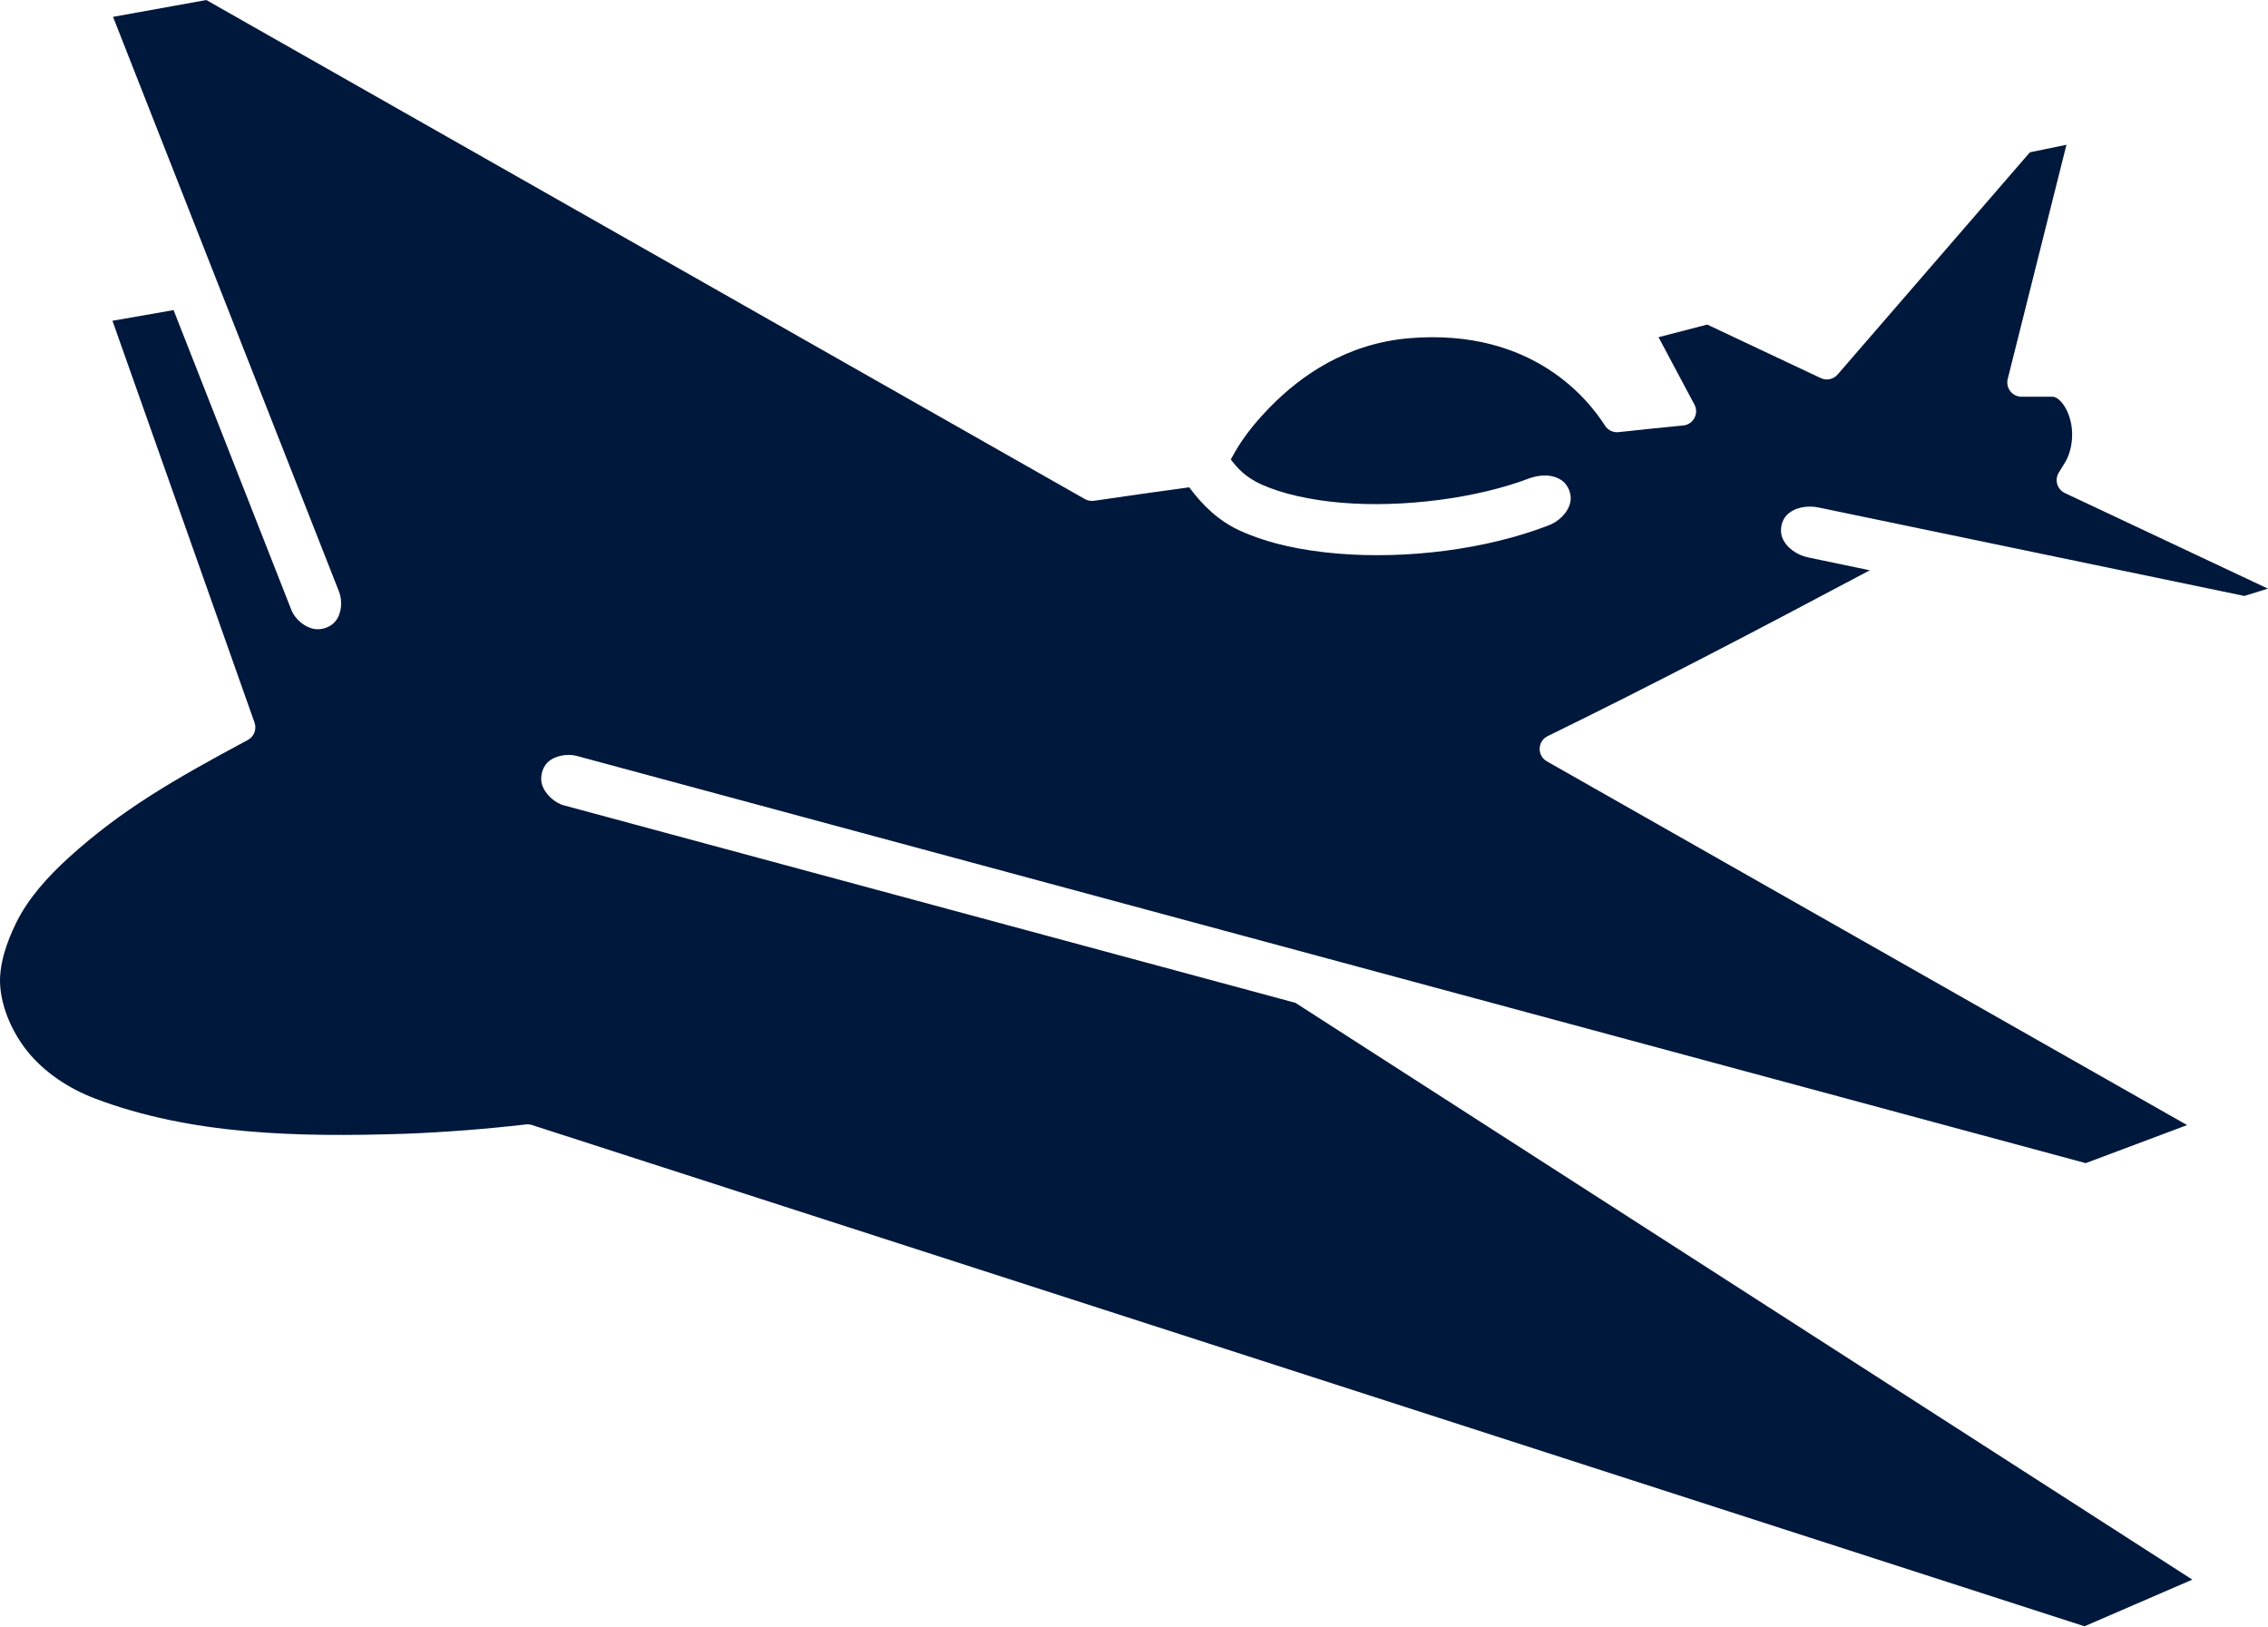
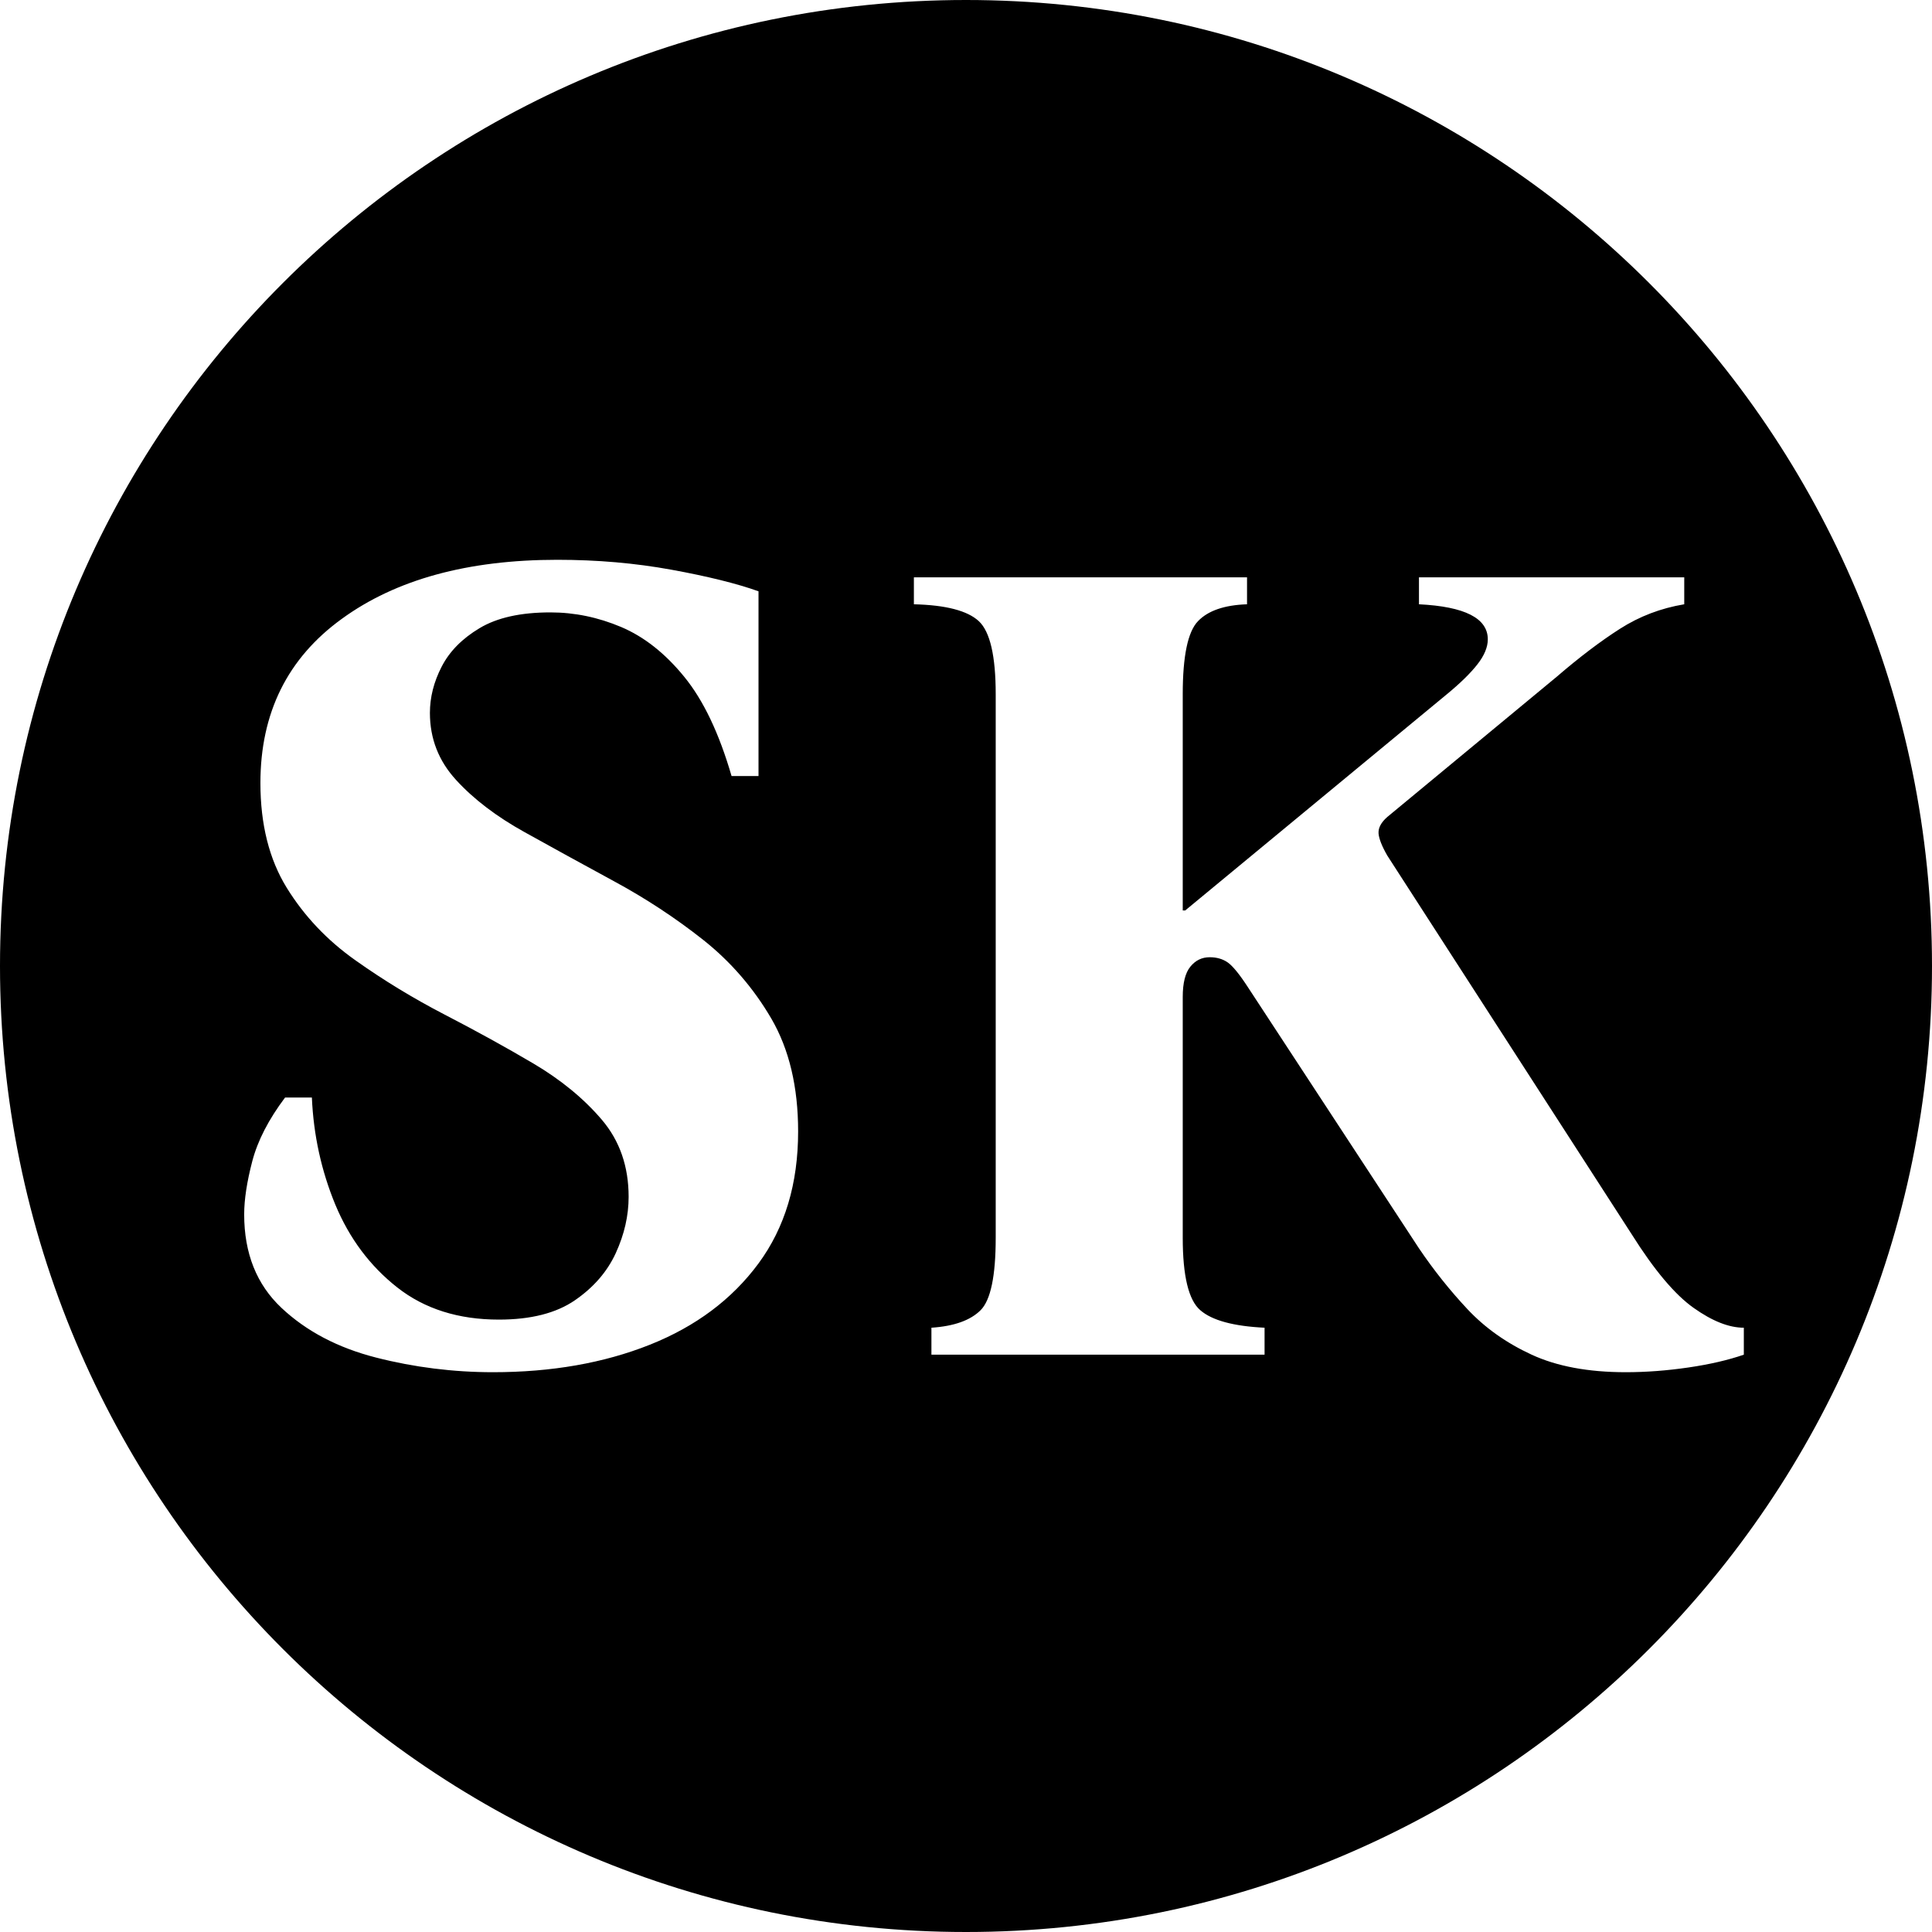
- <svg xmlns="http://www.w3.org/2000/svg" width="31.657mm" height="22.693mm" viewBox="0 0 31.657 22.693" version="1.1" id="svg1" xml:space="preserve">
-   <defs id="defs1" />
-   <g id="layer1" transform="translate(-387.3732,-103.9437)">
-     <path id="path325" style="fill:#00183c;stroke-width:0.593;stroke-linecap:round;stroke-linejoin:round" d="m 390.253,103.944 -1.302,0.235 3.152,8.015 c 0.052,0.126 0.042,0.302 -0.042,0.412 -0.063,0.084 -0.189,0.132 -0.293,0.116 -0.139,-0.021 -0.275,-0.134 -0.328,-0.267 l -1.644,-4.184 -0.853,0.149 1.983,5.608 c 0.033,0.093 -0.007,0.196 -0.094,0.242 -1.034,0.554 -1.767,0.977 -2.5,1.642 -0.295,0.268 -0.564,0.568 -0.73,0.903 -0.143,0.289 -0.247,0.605 -0.226,0.889 0.024,0.318 0.173,0.653 0.381,0.912 0.233,0.29 0.576,0.518 0.936,0.655 1.344,0.51 2.82,0.543 4.341,0.494 0.561,-0.022 1.122,-0.066 1.681,-0.13 0.028,-0.003 0.057,-5.8e-4 0.083,0.008 l 21.671,6.995 1.505,-0.651 -12.519,-8.049 -10.212,-2.756 c -0.128,-0.034 -0.268,-0.16 -0.306,-0.297 -0.028,-0.101 0.005,-0.231 0.081,-0.304 0.102,-0.096 0.282,-0.124 0.411,-0.087 l 21.057,5.681 1.415,-0.531 -8.936,-5.076 c -0.14,-0.079 -0.133,-0.282 0.011,-0.352 1.439,-0.703 2.874,-1.452 4.496,-2.314 l -0.853,-0.178 c -0.162,-0.032 -0.317,-0.138 -0.371,-0.284 -0.036,-0.098 -0.009,-0.232 0.064,-0.307 0.108,-0.111 0.292,-0.141 0.452,-0.106 l 5.936,1.233 0.329,-0.102 -2.834,-1.334 c -0.107,-0.05 -0.147,-0.182 -0.086,-0.283 l 0.092,-0.151 c 0.065,-0.106 0.111,-0.288 0.091,-0.469 -0.016,-0.152 -0.075,-0.28 -0.134,-0.352 -0.062,-0.075 -0.105,-0.089 -0.14,-0.089 h -0.428 c -0.129,-2.9e-4 -0.224,-0.122 -0.193,-0.247 l 0.82,-3.269 -0.51,0.105 -2.684,3.101 c -0.058,0.068 -0.154,0.088 -0.235,0.05 l -1.585,-0.747 -0.68,0.176 0.501,0.94 c 0.067,0.125 -0.015,0.279 -0.156,0.292 -0.789,0.077 -0.194,0.02 -0.904,0.093 -0.075,0.008 -0.147,-0.027 -0.188,-0.09 -0.215,-0.338 -0.992,-1.363 -2.727,-1.221 -0.873,0.072 -1.512,0.516 -1.95,0.963 -0.346,0.353 -0.475,0.6 -0.546,0.729 0.093,0.125 0.208,0.249 0.425,0.348 0.289,0.131 0.682,0.219 1.115,0.256 0.866,0.073 1.898,-0.062 2.628,-0.341 0.166,-0.058 0.337,-0.056 0.461,0.037 0.083,0.062 0.132,0.19 0.111,0.292 -0.03,0.151 -0.167,0.281 -0.319,0.334 -0.86,0.329 -1.958,0.47 -2.94,0.387 -0.491,-0.042 -0.955,-0.139 -1.349,-0.317 -0.298,-0.135 -0.527,-0.355 -0.712,-0.607 -0.444,0.061 -0.887,0.122 -1.329,0.188 -0.044,0.006 -0.089,-0.002 -0.128,-0.024 z" />
+ <svg xmlns="http://www.w3.org/2000/svg" width="119" height="119" id="screenshot-0b1dd604-b461-80cd-8007-3b445cc810da" viewBox="0 0 119 119" fill="none" version="1.1">
+   <g id="shape-0b1dd604-b461-80cd-8007-3b445cc810da" rx="0" ry="0">
+     <g id="shape-0b1dd604-b461-80cd-8007-3b441210e1da">
+       <g class="fills" id="fills-0b1dd604-b461-80cd-8007-3b441210e1da">
+         <ellipse cx="59.5" cy="59.5" rx="59.5" ry="59.5" transform="matrix(1, 0, 0, 1, 0, 0)" style="fill: rgb(0, 0, 0); fill-opacity: 1;" />
+       </g>
+     </g>
+     <g id="shape-0b1dd604-b461-80cd-8007-3b45457901dd" style="opacity: 1;">
+       <g class="fills" id="fills-0b1dd604-b461-80cd-8007-3b45457901dd">
+         <path d="M30.37,84.52L30.37,84.52C27.923,84.52,25.523,84.22,23.17,83.62C20.817,83.02,18.873,82,17.34,80.56C15.807,79.12,15.04,77.2,15.04,74.8L15.04,74.8C15.04,73.887,15.207,72.793,15.54,71.52C15.873,70.253,16.547,68.947,17.56,67.6L17.56,67.6L19.21,67.6C19.31,69.907,19.79,72.104,20.65,74.19C21.517,76.277,22.79,77.98,24.47,79.3C26.15,80.62,28.237,81.28,30.73,81.28L30.73,81.28C32.697,81.28,34.257,80.883,35.41,80.09C36.563,79.297,37.403,78.327,37.93,77.18C38.457,76.027,38.72,74.874,38.72,73.72L38.72,73.72C38.72,71.847,38.17,70.263,37.07,68.97C35.963,67.67,34.56,66.517,32.86,65.51C31.153,64.503,29.327,63.497,27.38,62.49C25.44,61.483,23.607,60.367,21.88,59.14C20.147,57.914,18.74,56.427,17.66,54.68C16.58,52.927,16.04,50.777,16.04,48.23L16.04,48.23C16.04,43.91,17.71,40.54,21.05,38.12C24.383,35.693,28.81,34.48,34.33,34.48L34.33,34.48C36.777,34.48,39.117,34.683,41.35,35.09C43.583,35.497,45.373,35.94,46.72,36.42L46.72,36.42L46.72,47.8L45.06,47.8C44.293,45.16,43.32,43.12,42.14,41.68C40.967,40.24,39.673,39.22,38.26,38.62C36.84,38.02,35.387,37.72,33.9,37.72L33.9,37.72C32.073,37.72,30.62,38.043,29.54,38.69C28.46,39.336,27.68,40.13,27.2,41.07C26.72,42.003,26.48,42.95,26.48,43.91L26.48,43.91C26.48,45.497,27.02,46.876,28.1,48.05C29.18,49.23,30.587,50.3,32.32,51.26C34.047,52.22,35.88,53.227,37.82,54.28C39.767,55.333,41.593,56.533,43.3,57.88C45,59.227,46.403,60.847,47.51,62.74C48.61,64.633,49.16,66.95,49.16,69.69L49.16,69.69C49.16,72.903,48.347,75.613,46.72,77.82C45.087,80.033,42.853,81.703,40.02,82.83C37.187,83.957,33.97,84.52,30.37,84.52ZM100.14,84.52L100.14,84.52C97.833,84.52,95.9,84.16,94.34,83.44C92.78,82.72,91.46,81.783,90.38,80.63C89.3,79.477,88.307,78.23,87.4,76.89L87.4,76.89L76.88,60.83C76.353,60.017,75.933,59.5,75.62,59.28C75.313,59.067,74.943,58.96,74.51,58.96L74.51,58.96C74.03,58.96,73.633,59.153,73.32,59.54C73.007,59.92,72.85,60.543,72.85,61.41L72.85,61.41L72.85,76.24C72.85,78.593,73.21,80.08,73.93,80.7C74.65,81.327,75.97,81.687,77.89,81.78L77.89,81.78L77.89,83.44L57.37,83.44L57.37,81.78C58.763,81.687,59.773,81.327,60.4,80.7C61.02,80.08,61.33,78.593,61.33,76.24L61.33,76.24L61.33,42.76C61.33,40.407,60.983,38.907,60.29,38.26C59.59,37.613,58.257,37.267,56.29,37.22L56.29,37.22L56.29,35.56L76.81,35.56L76.81,37.22C75.417,37.267,74.41,37.613,73.79,38.26C73.163,38.907,72.85,40.407,72.85,42.76L72.85,42.76L72.85,56.08L73,56.08L89.12,42.76C89.94,42.086,90.567,41.473,91,40.92C91.427,40.374,91.64,39.86,91.64,39.38L91.64,39.38C91.64,38.08,90.227,37.36,87.4,37.22L87.4,37.22L87.4,35.56L103.74,35.56L103.74,37.22C102.3,37.46,100.98,37.963,99.78,38.73C98.58,39.497,97.283,40.48,95.89,41.68L95.89,41.68L85.45,50.32C85.07,50.653,84.89,50.99,84.91,51.33C84.937,51.664,85.117,52.12,85.45,52.7L85.45,52.7L100.5,76.02C101.893,78.233,103.167,79.747,104.32,80.56C105.467,81.374,106.497,81.78,107.41,81.78L107.41,81.78L107.41,83.44C106.45,83.773,105.31,84.037,103.99,84.23C102.67,84.423,101.387,84.52,100.14,84.52Z" style="fill: rgb(255, 255, 255); fill-opacity: 1;" />
+       </g>
+     </g>
  </g>
</svg>
